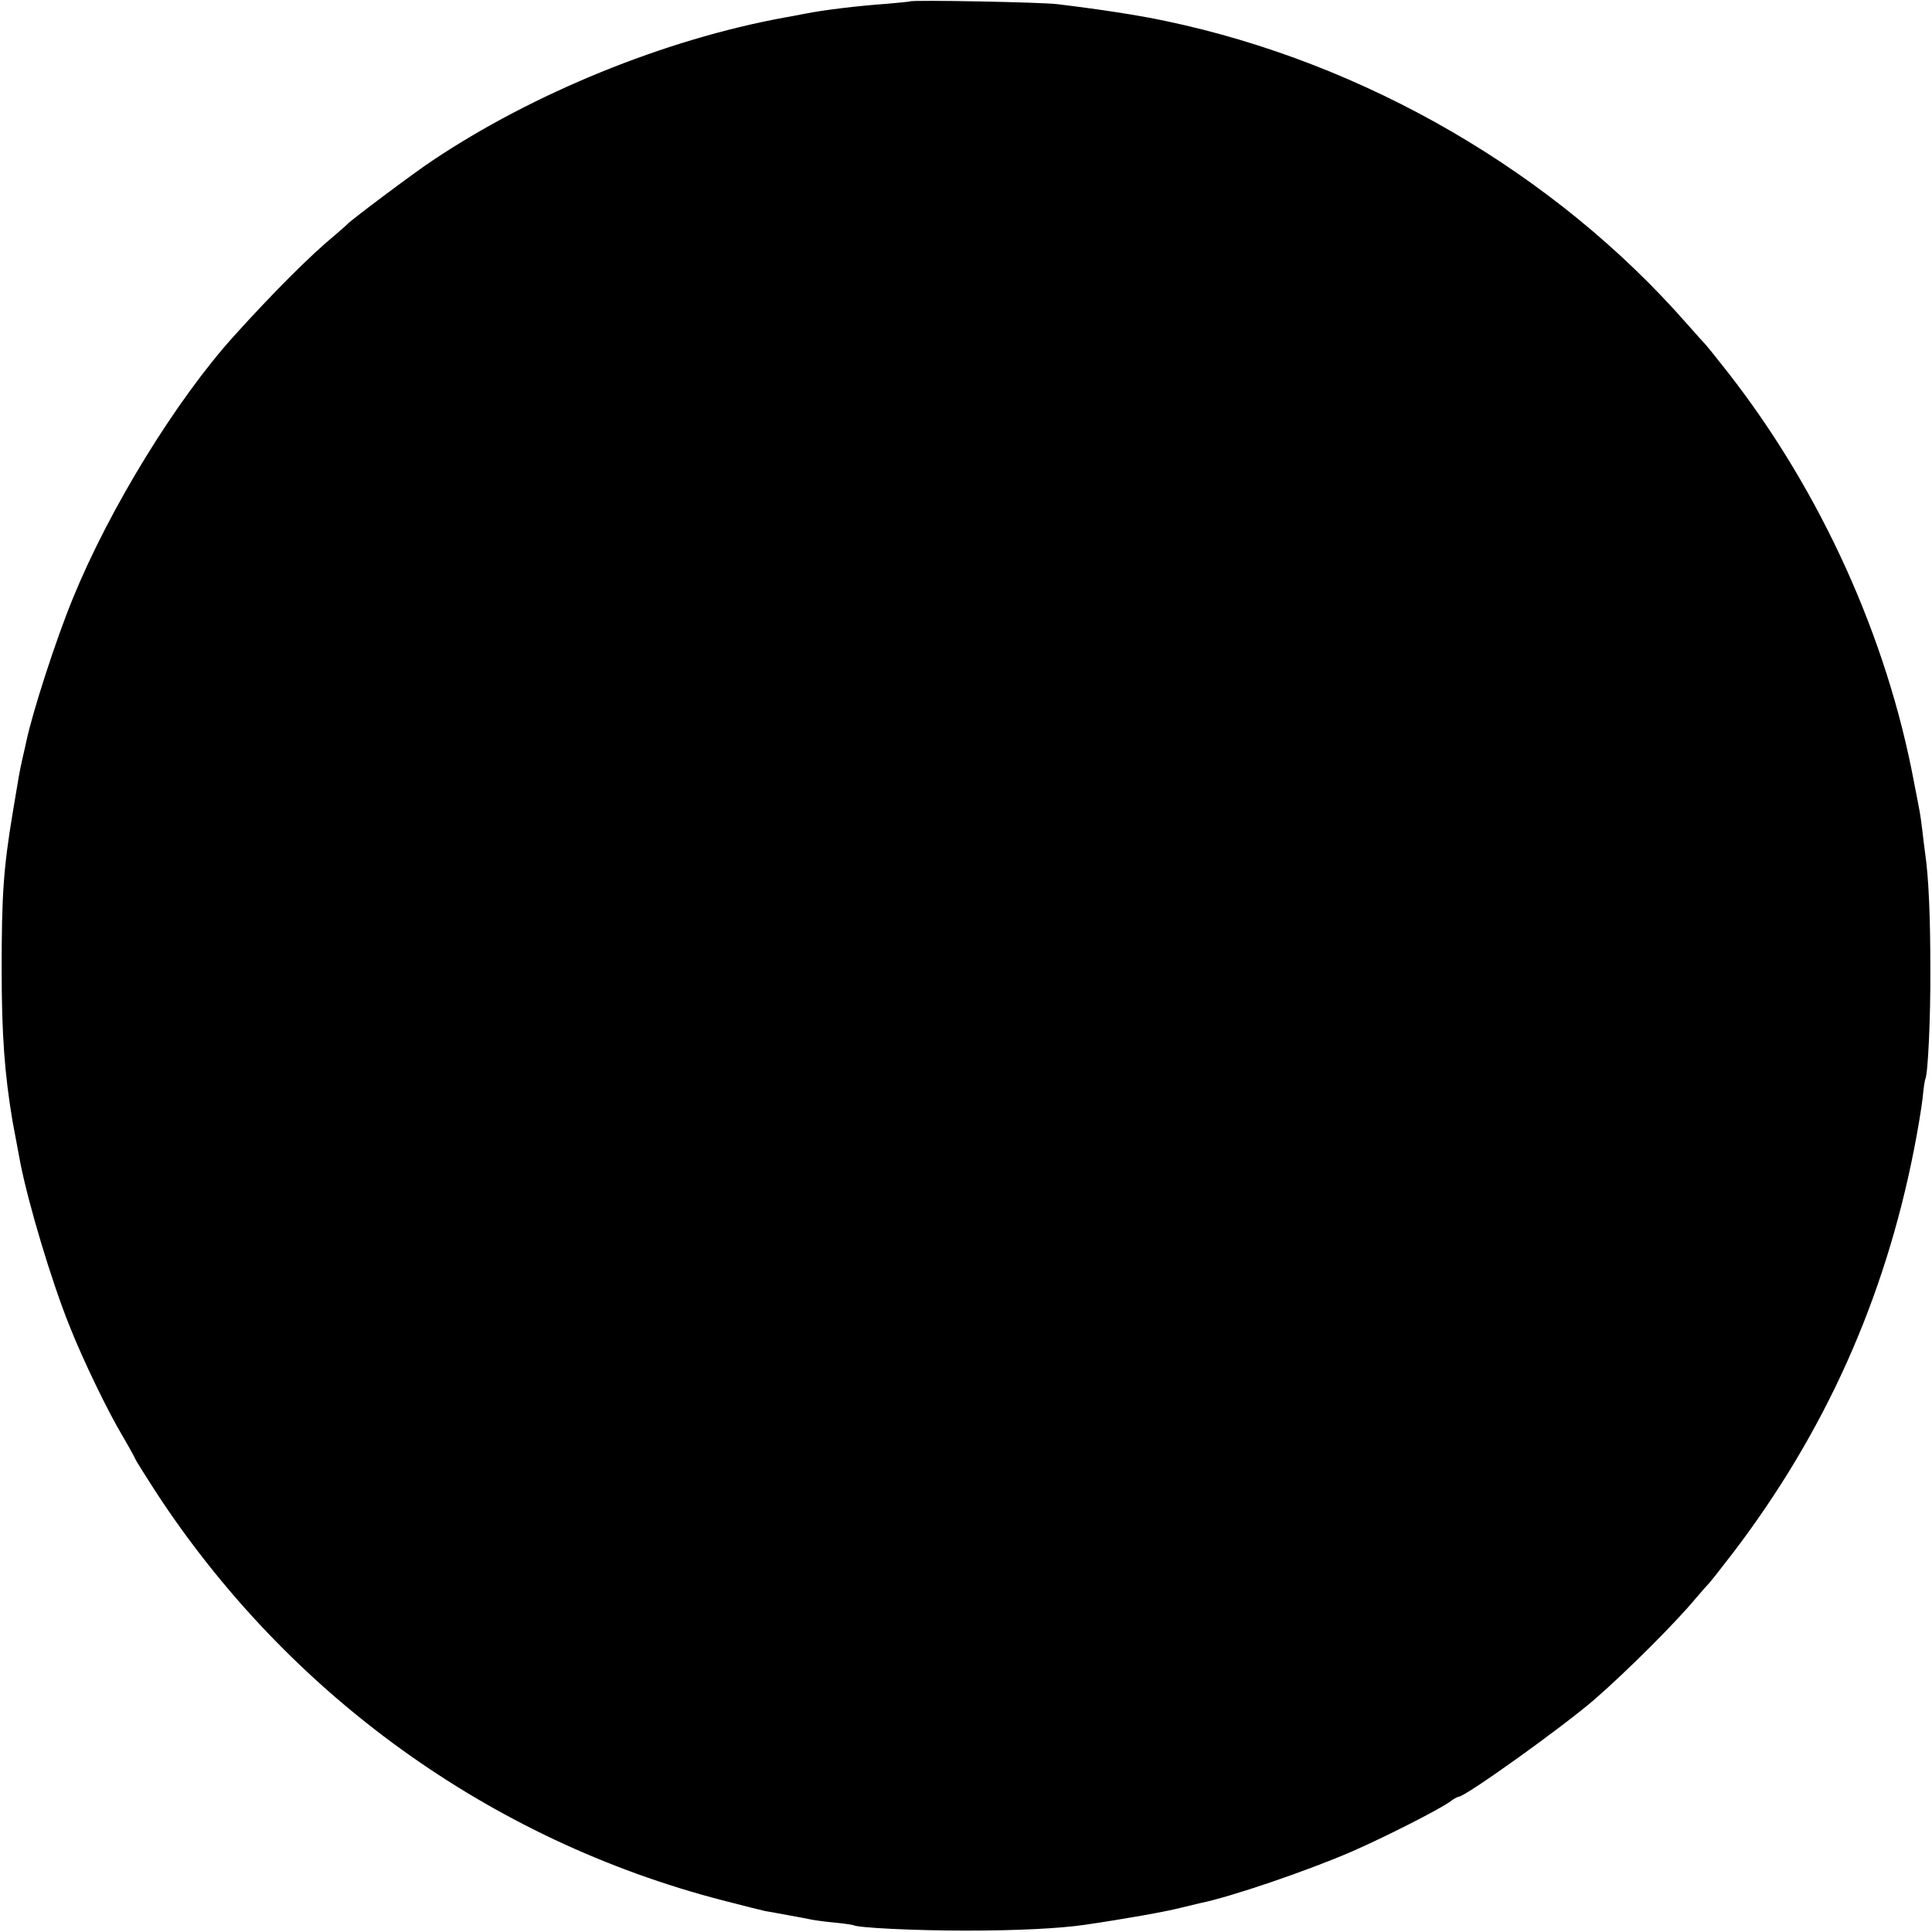
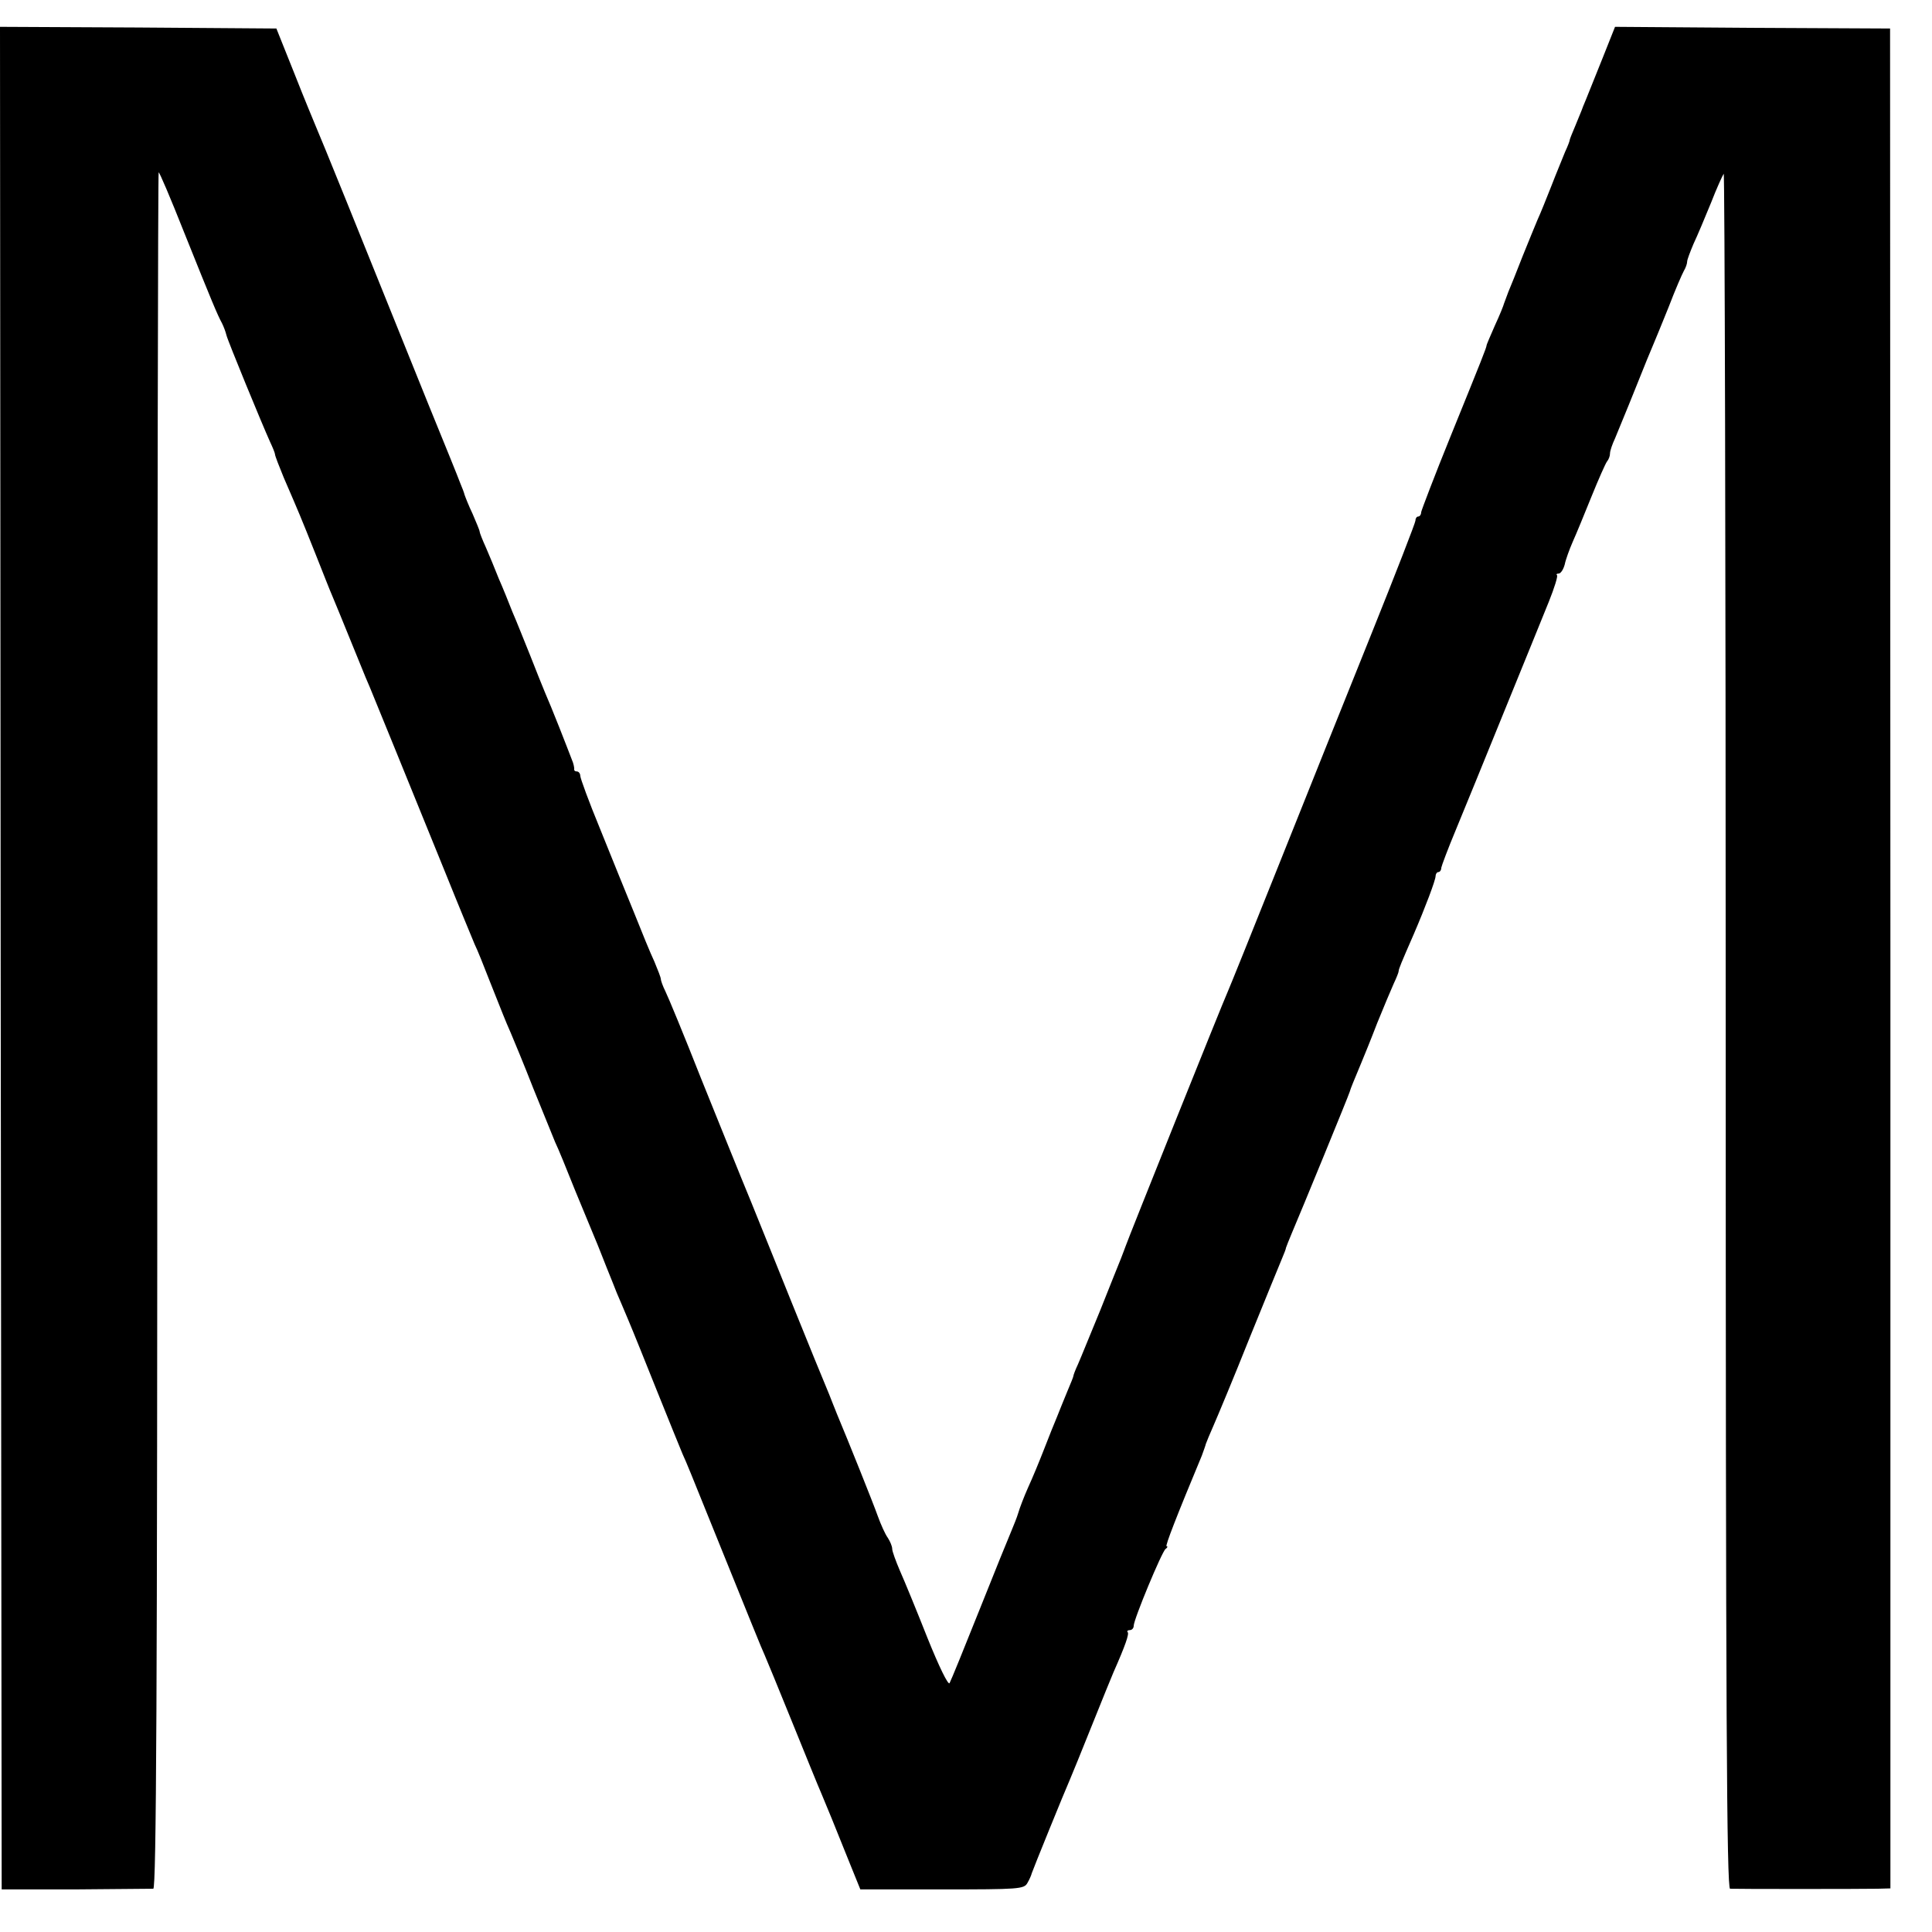
- <svg xmlns="http://www.w3.org/2000/svg" version="1.0" width="700pt" height="700pt" viewBox="0 0 700 700" preserveAspectRatio="xMidYMid meet">
-   <g transform="translate(0,700) scale(0.1,-0.1)" fill="#000000" stroke="none">
-     <path d="M3298 6995 c-2 -1 -41 -5 -88 -9 -100 -7 -225 -22 -295 -36 -27 -5 -61 -12 -75 -14 -431 -79 -908 -273 -1275 -519 -69 -46 -297 -217 -305 -228 -3 -3 -25 -23 -50 -44 -85 -70 -220 -205 -361 -361 -210 -232 -452 -626 -585 -952 -62 -151 -146 -411 -169 -520 -2 -9 -8 -37 -14 -62 -11 -49 -13 -63 -35 -195 -34 -204 -40 -302 -40 -570 0 -233 11 -378 39 -545 6 -32 24 -129 29 -155 30 -151 112 -425 177 -587 48 -122 139 -311 196 -406 24 -41 43 -76 43 -78 0 -2 33 -55 73 -117 480 -736 1212 -1264 2054 -1482 72 -19 142 -36 155 -39 13 -2 50 -9 83 -15 33 -6 71 -13 85 -16 14 -3 52 -8 85 -11 33 -3 63 -8 66 -9 15 -10 227 -20 409 -20 188 0 341 8 430 21 144 21 295 48 345 61 33 8 67 16 75 18 109 22 388 117 549 187 121 53 308 148 353 179 14 11 29 19 33 19 24 0 383 257 495 355 118 103 293 278 365 365 21 25 41 47 44 50 4 3 45 55 91 115 332 436 547 915 654 1456 14 70 28 155 32 190 3 35 8 67 10 70 9 17 19 214 18 399 0 188 -6 331 -19 420 -3 19 -7 56 -10 81 -3 25 -7 54 -9 65 -2 10 -11 60 -21 109 -98 525 -337 1052 -670 1480 -43 55 -81 102 -84 105 -3 3 -35 38 -70 78 -479 546 -1164 944 -1888 1096 -98 21 -243 43 -393 61 -54 7 -526 16 -532 10z" />
+ <svg xmlns="http://www.w3.org/2000/svg" version="1.0" width="576pt" height="576pt" viewBox="0 0 576 576" preserveAspectRatio="xMidYMid meet">
+   <g transform="translate(0,576) scale(0.1,-0.1)" fill="#000000" stroke="none">
+     <path d="M2 2903 l3 -2776 220 0 c121 1 225 2 232 2 9 1 12 570 12 2557 0 1406 2 2558 4 2560 2 2 36 -78 76 -179 85 -212 99 -245 113 -271 5 -10 11 -26 13 -35 4 -17 106 -265 130 -318 8 -17 15 -34 15 -38 0 -4 12 -35 26 -69 45 -104 51 -118 94 -226 23 -58 45 -114 50 -125 7 -17 26 -62 90 -220 4 -11 15 -36 23 -55 16 -39 108 -264 224 -550 41 -102 81 -198 88 -215 8 -16 28 -66 45 -110 40 -100 44 -112 63 -155 8 -19 39 -93 67 -165 29 -71 58 -143 65 -160 8 -16 35 -82 60 -145 26 -63 53 -128 60 -145 7 -16 22 -55 34 -85 12 -30 26 -64 30 -75 5 -11 20 -47 34 -80 14 -33 53 -130 87 -215 34 -85 68 -168 75 -185 8 -16 39 -93 70 -170 136 -336 166 -411 175 -430 5 -11 41 -99 80 -195 39 -96 79 -195 90 -220 20 -48 33 -79 83 -204 l32 -79 244 0 c229 0 244 1 254 19 6 10 12 24 13 29 3 10 98 244 114 280 5 11 34 83 65 160 31 77 60 149 65 160 35 79 47 114 42 119 -3 3 0 6 6 6 7 0 12 6 12 13 0 19 84 221 95 229 6 4 7 8 3 8 -5 0 30 90 105 270 5 14 11 30 12 35 2 6 12 30 23 55 11 25 60 142 107 260 48 118 92 226 98 240 6 14 11 27 11 30 1 3 9 24 18 45 27 63 169 409 172 420 3 11 12 32 34 85 8 19 30 73 48 120 19 47 41 99 49 117 8 17 15 34 15 38 0 6 7 23 45 110 34 79 65 161 65 173 0 6 4 12 8 12 5 0 9 6 9 13 1 6 20 57 43 112 23 55 88 215 145 355 57 140 117 287 133 327 16 40 27 75 24 78 -3 3 -1 5 5 5 6 0 14 12 18 27 3 15 14 45 24 68 10 22 35 83 56 135 21 52 42 99 46 104 5 6 9 16 9 24 0 8 7 28 15 45 7 18 35 84 60 147 25 63 50 124 55 135 5 11 25 61 45 110 19 50 40 98 45 107 6 10 10 22 10 28 0 6 9 29 19 53 11 23 34 78 52 122 17 44 35 83 38 87 3 4 6 -1145 6 -2552 0 -2041 3 -2560 13 -2561 16 -1 391 -1 440 0 l38 1 0 2773 -1 2772 -410 2 -410 3 -37 -93 c-20 -50 -42 -105 -49 -122 -7 -16 -13 -32 -14 -35 -1 -3 -9 -22 -18 -44 -9 -21 -17 -41 -17 -43 0 -3 -6 -19 -14 -36 -7 -18 -26 -63 -41 -102 -15 -38 -33 -83 -41 -100 -7 -16 -27 -66 -45 -110 -17 -44 -36 -91 -42 -105 -5 -14 -11 -29 -13 -35 -1 -5 -13 -35 -27 -65 -13 -30 -25 -57 -25 -60 -1 -8 -12 -36 -107 -270 -48 -118 -87 -221 -88 -227 0 -7 -4 -13 -9 -13 -4 0 -8 -5 -8 -12 0 -6 -59 -158 -131 -337 -72 -179 -196 -488 -275 -686 -79 -198 -148 -369 -153 -380 -14 -30 -302 -749 -305 -760 -2 -5 -8 -22 -14 -37 -6 -15 -34 -84 -62 -155 -29 -70 -58 -142 -66 -160 -8 -17 -14 -33 -14 -36 0 -2 -8 -22 -17 -43 -9 -22 -17 -41 -18 -44 -1 -3 -7 -18 -14 -35 -7 -16 -24 -59 -38 -95 -14 -36 -35 -87 -48 -115 -12 -27 -25 -61 -29 -75 -4 -14 -14 -38 -21 -55 -7 -16 -50 -122 -95 -235 -45 -113 -85 -211 -89 -218 -4 -7 -31 48 -66 135 -32 81 -69 171 -82 200 -12 28 -23 58 -23 65 0 8 -6 22 -13 33 -8 11 -21 40 -30 65 -13 37 -88 224 -122 305 -4 11 -9 22 -10 25 -1 3 -7 18 -13 33 -26 62 -53 129 -113 277 -34 85 -88 218 -119 295 -32 77 -99 244 -150 370 -50 127 -98 243 -106 259 -8 16 -14 33 -14 38 0 4 -9 27 -19 51 -11 23 -38 89 -61 147 -24 58 -69 170 -101 249 -33 80 -59 151 -59 158 0 7 -5 13 -10 13 -6 0 -9 3 -8 8 0 4 -2 16 -7 27 -4 11 -21 54 -37 95 -16 41 -36 89 -43 105 -7 17 -27 66 -44 110 -18 44 -41 103 -53 130 -11 28 -29 73 -41 100 -11 28 -28 69 -38 92 -11 24 -19 45 -19 48 0 4 -10 27 -21 53 -12 25 -22 51 -24 57 -1 5 -7 21 -13 35 -5 14 -48 120 -95 235 -223 554 -320 793 -332 820 -7 17 -38 91 -67 165 l-54 135 -412 3 -412 2 2 -2777z" />
  </g>
</svg>
